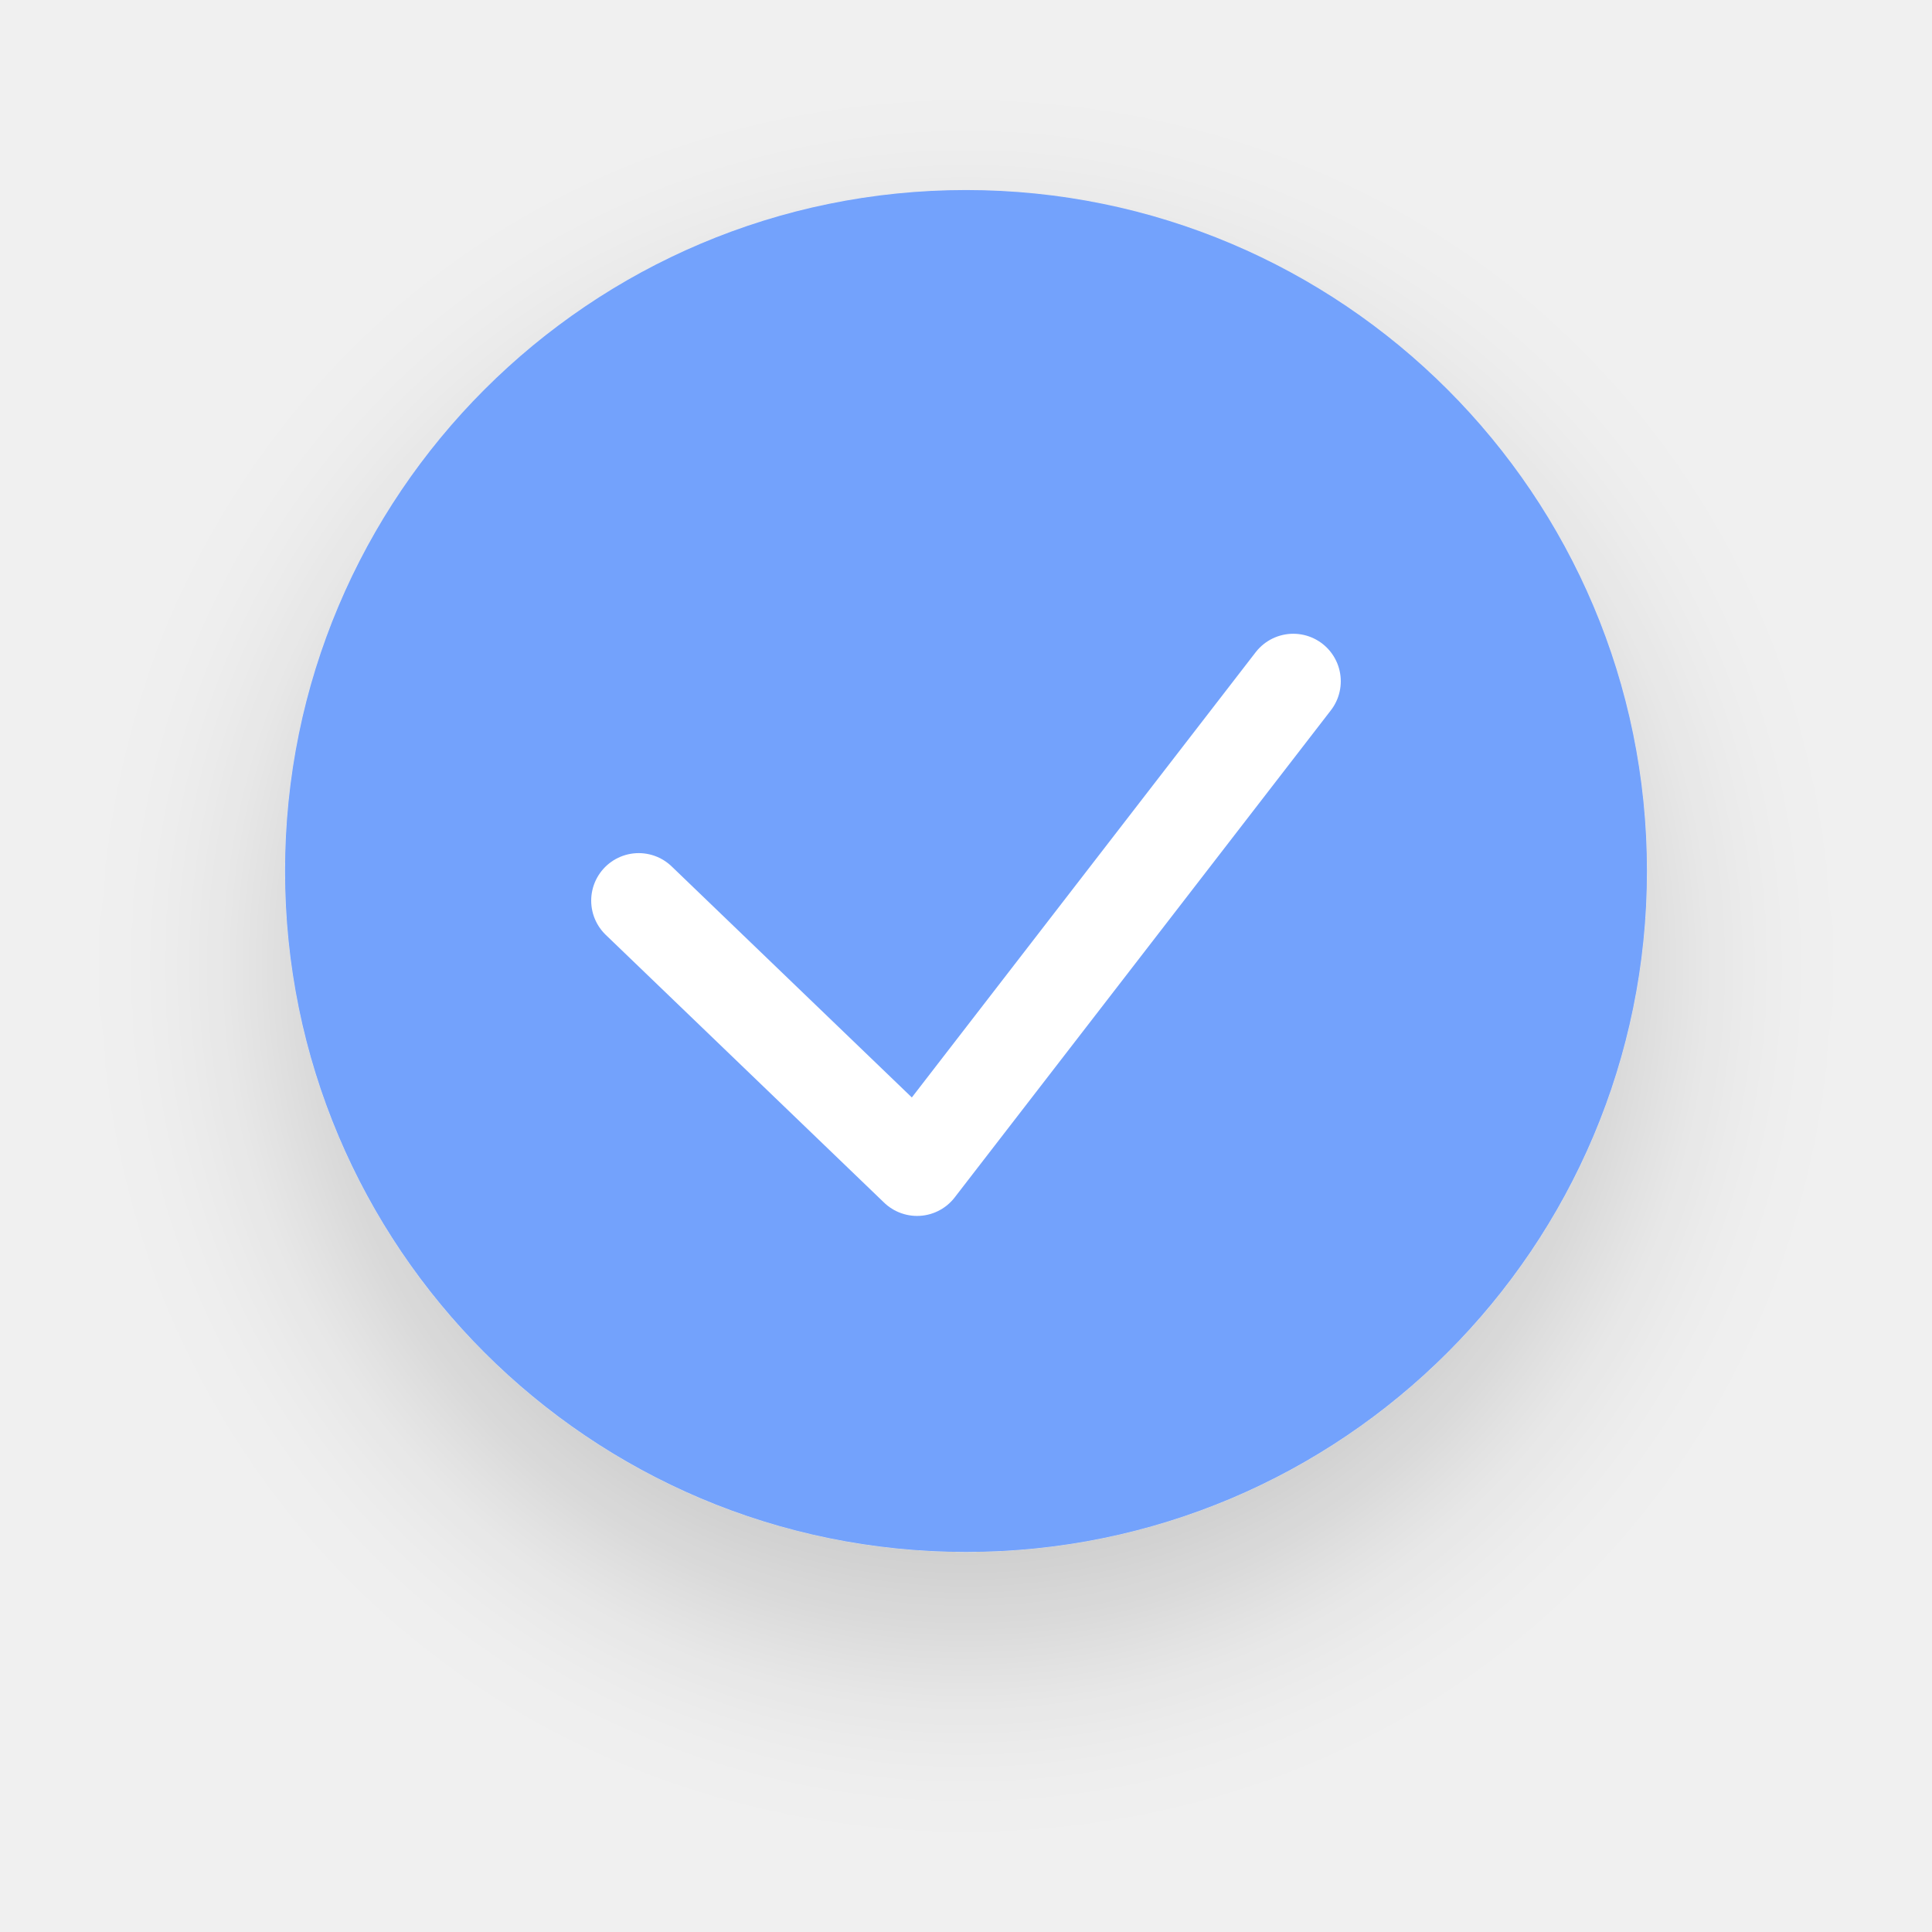
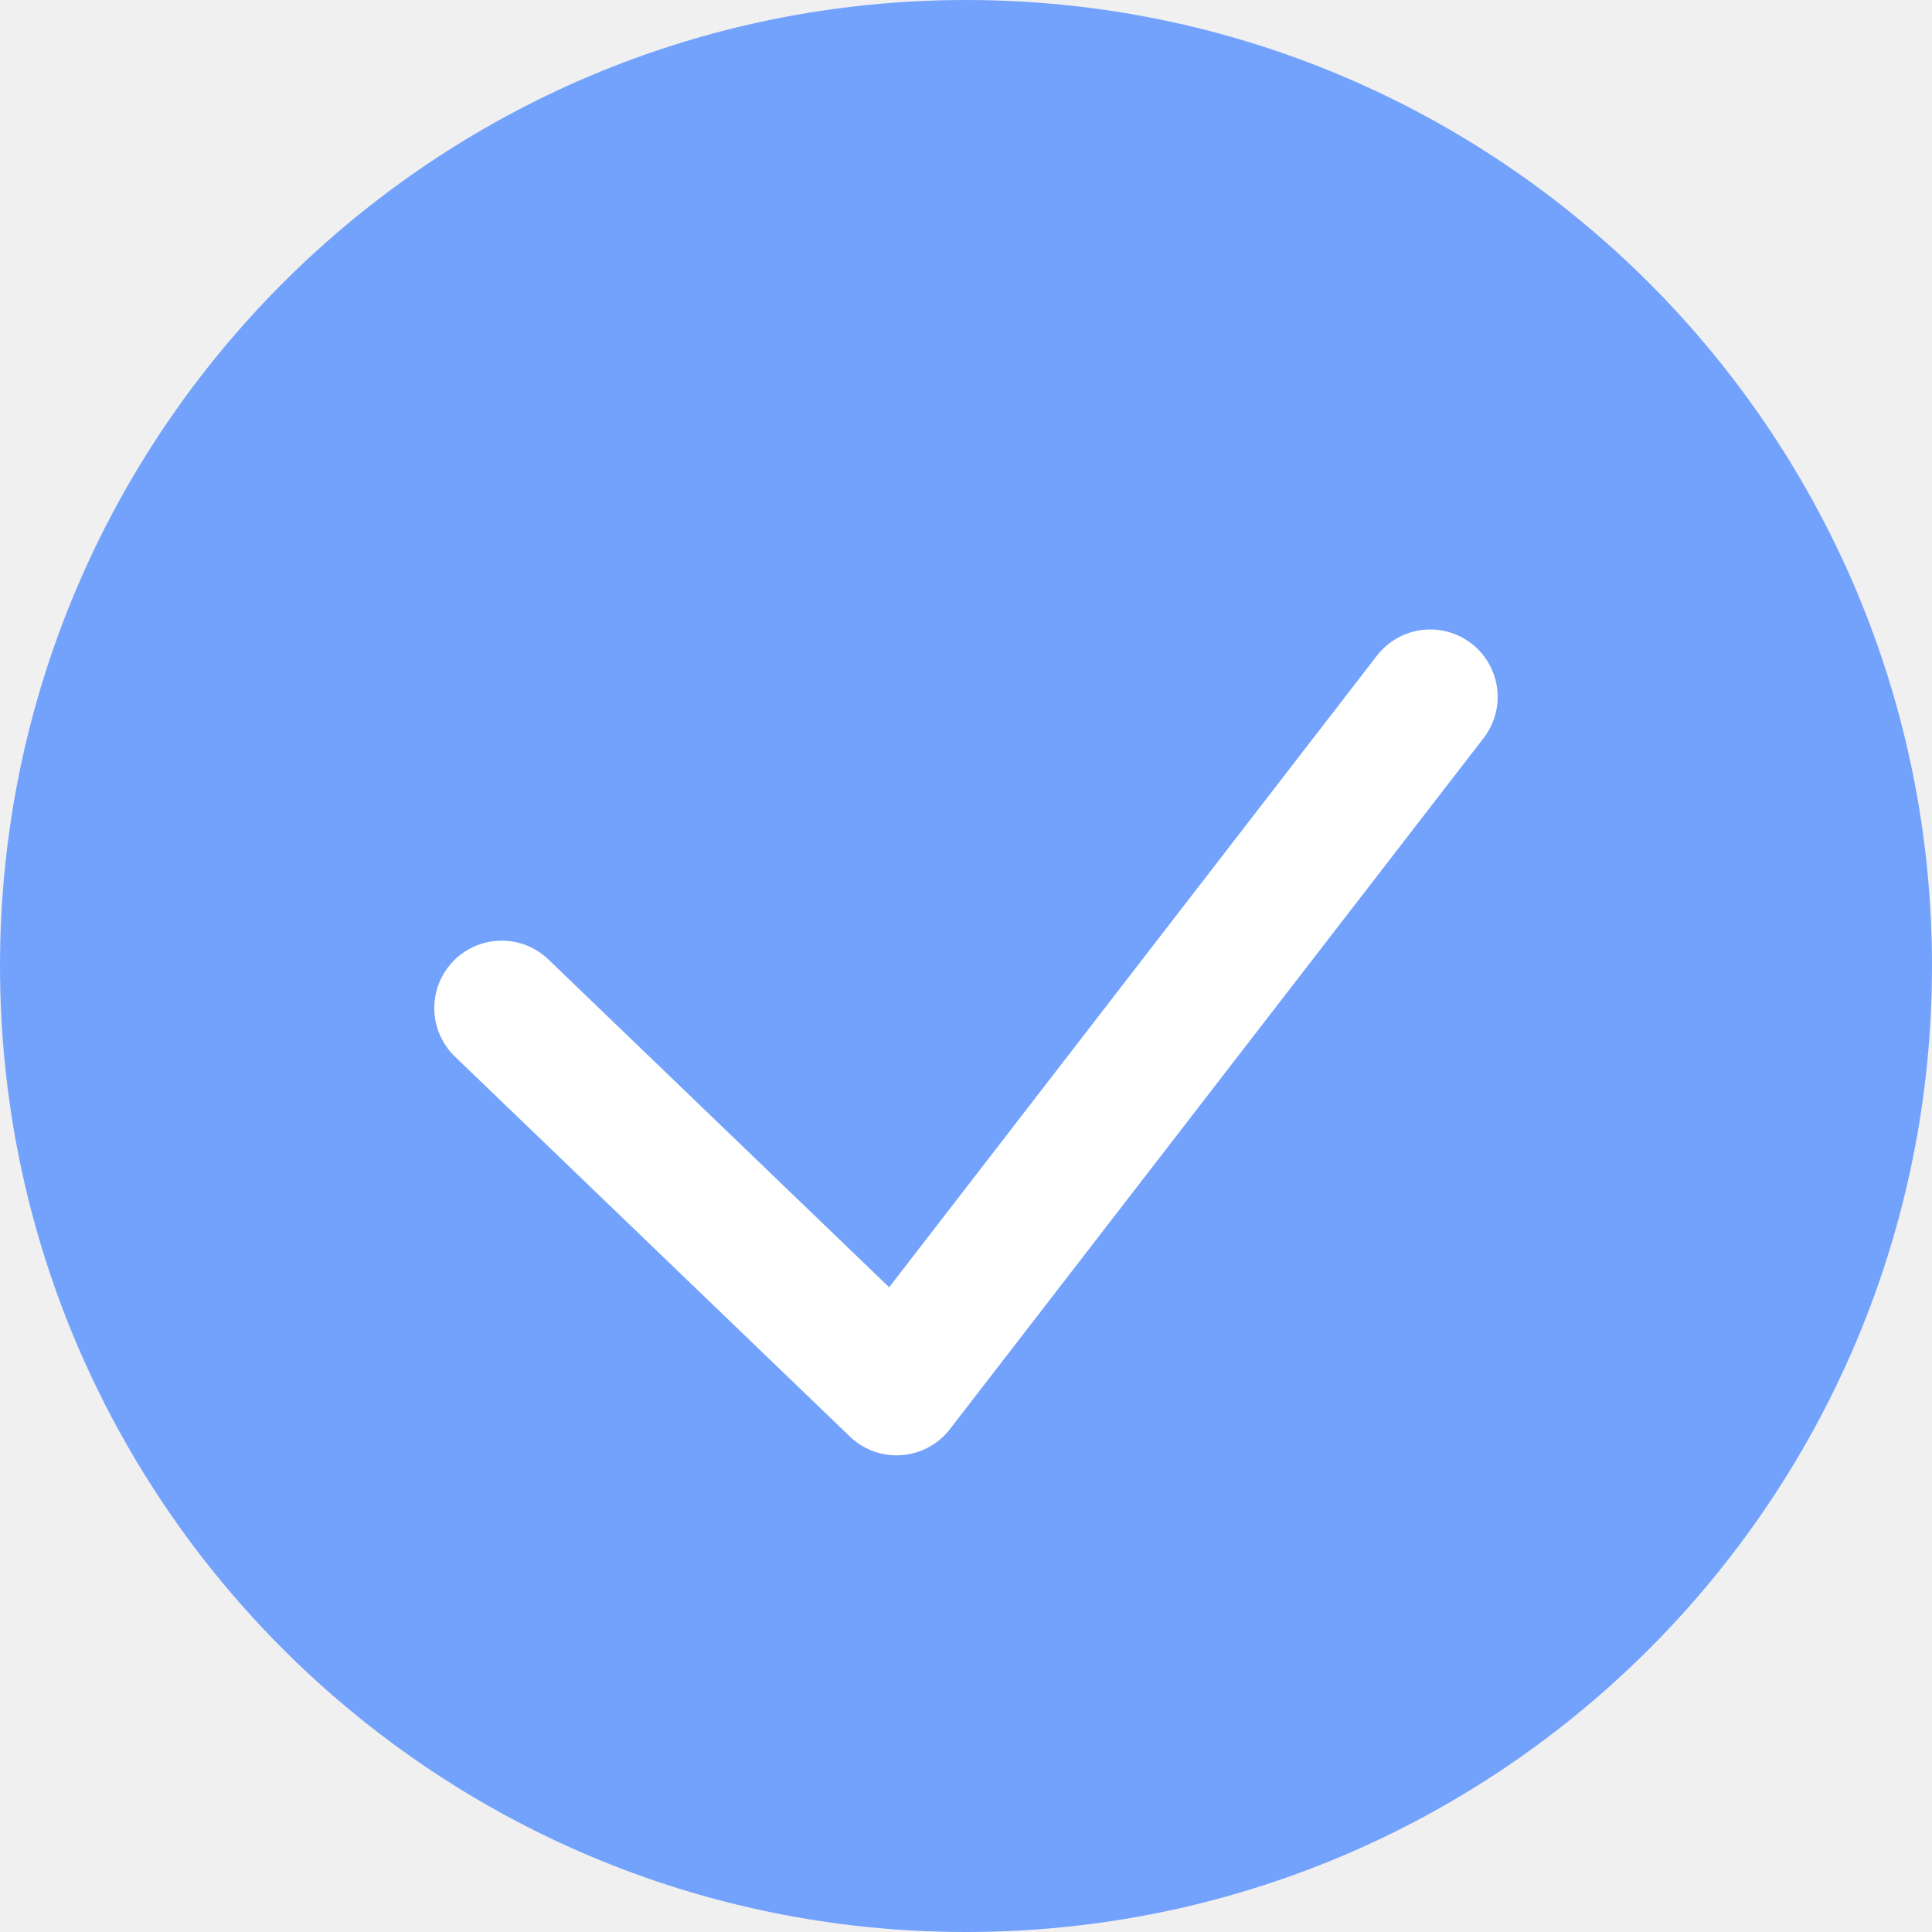
- <svg xmlns="http://www.w3.org/2000/svg" width="61" height="61" viewBox="0 0 61 61">
-   <defs>
-     <filter id="타원_164" x="0" y="0" width="61" height="61" filterUnits="userSpaceOnUse">
-       <feOffset dy="3" input="SourceAlpha" />
-       <feGaussianBlur stdDeviation="3" result="blur" />
-       <feFlood flood-opacity="0.161" />
-       <feComposite operator="in" in2="blur" />
-       <feComposite in="SourceGraphic" />
-     </filter>
-   </defs>
-   <g id="그룹_13291" data-name="그룹 13291" transform="translate(-1529.5 -370.5)">
-     <g transform="matrix(1, 0, 0, 1, 1529.5, 370.5)" filter="url(#타원_164)">
-       <circle id="타원_164-2" data-name="타원 164" cx="20" cy="20" r="20" transform="translate(10.5 7.5)" fill="#73a2fc" stroke="#73a2fc" stroke-width="3" />
-     </g>
-     <path id="패스_7827" data-name="패스 7827" d="M1800,429.127l8.789,8.455,11.878-15.381" transform="translate(-250.334 -30.191)" fill="none" stroke="#fff" stroke-linecap="round" stroke-linejoin="round" stroke-width="3" />
+ <svg xmlns="http://www.w3.org/2000/svg" width="43" height="43" viewBox="0 0 43 43">
+   <g id="웹_친구선택" transform="translate(-217.5 -152.5)">
+     <circle id="타원_164" data-name="타원 164" cx="20" cy="20" r="20" transform="translate(219 154)" fill="#73a2fc" stroke="#73a2fc" stroke-width="3" />
+     <path id="패스_7827" data-name="패스 7827" d="M1800,429.127l8.789,8.455,11.878-15.381" transform="translate(-1571.334 -254.191)" fill="none" stroke="#fff" stroke-linecap="round" stroke-linejoin="round" stroke-width="3" />
  </g>
</svg>
